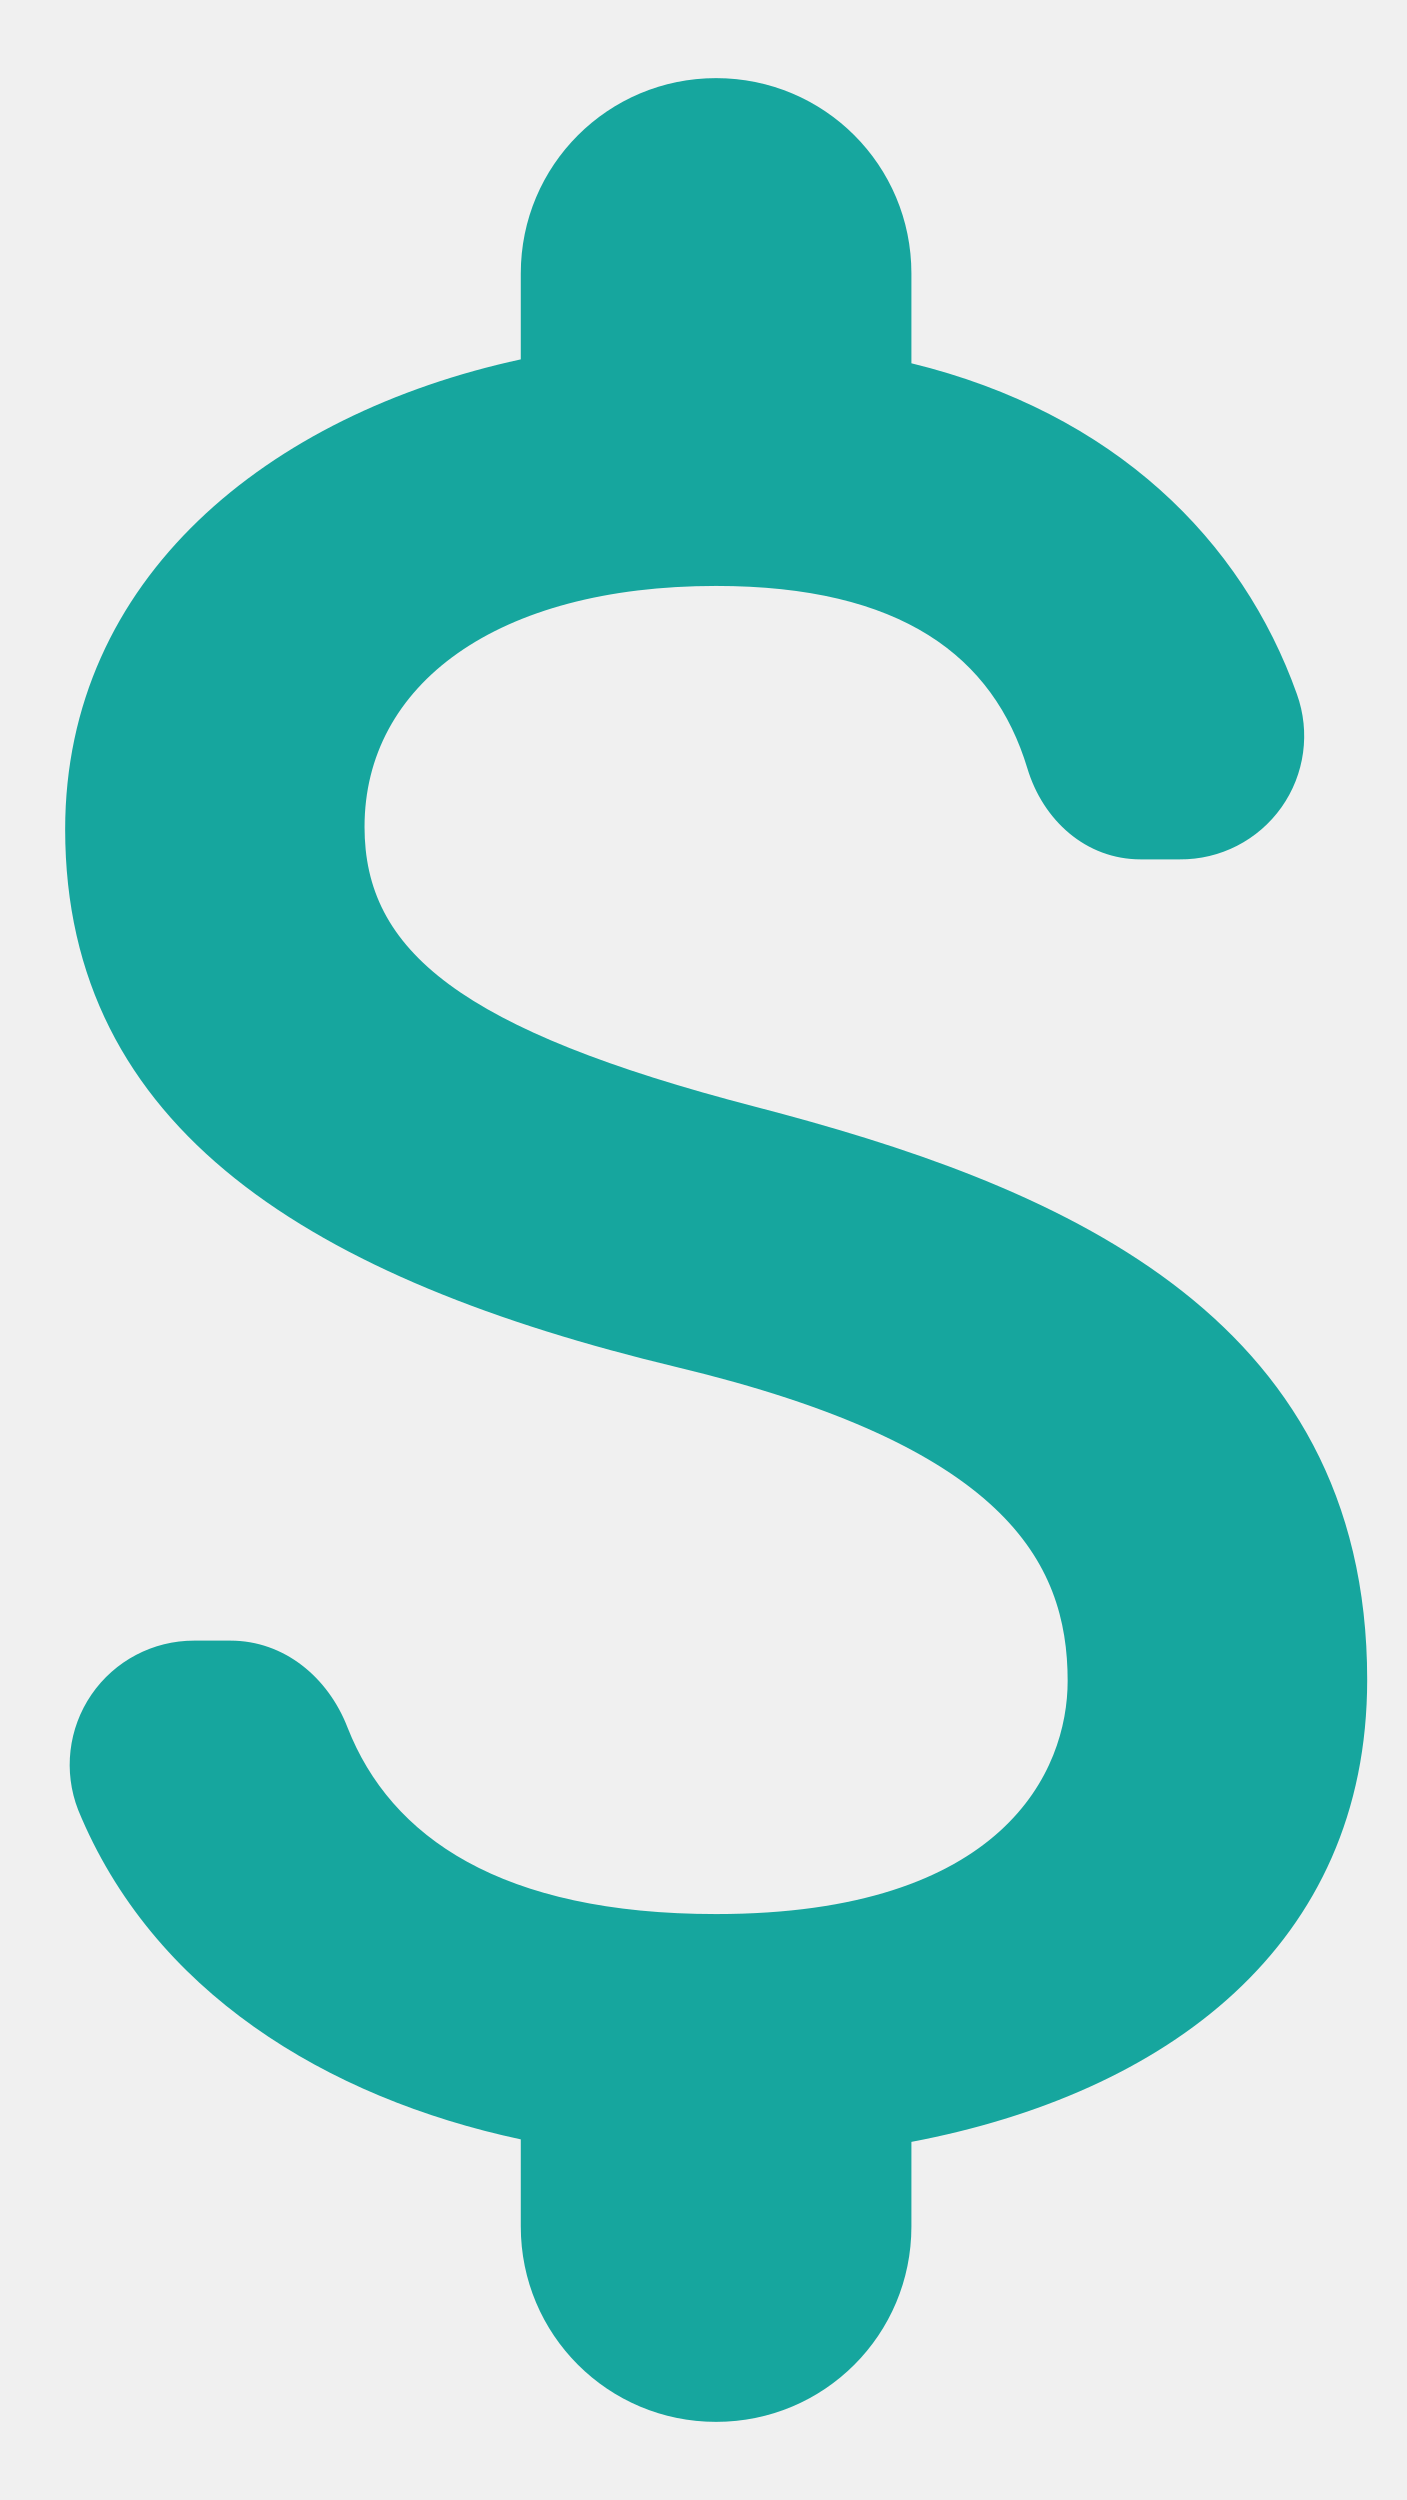
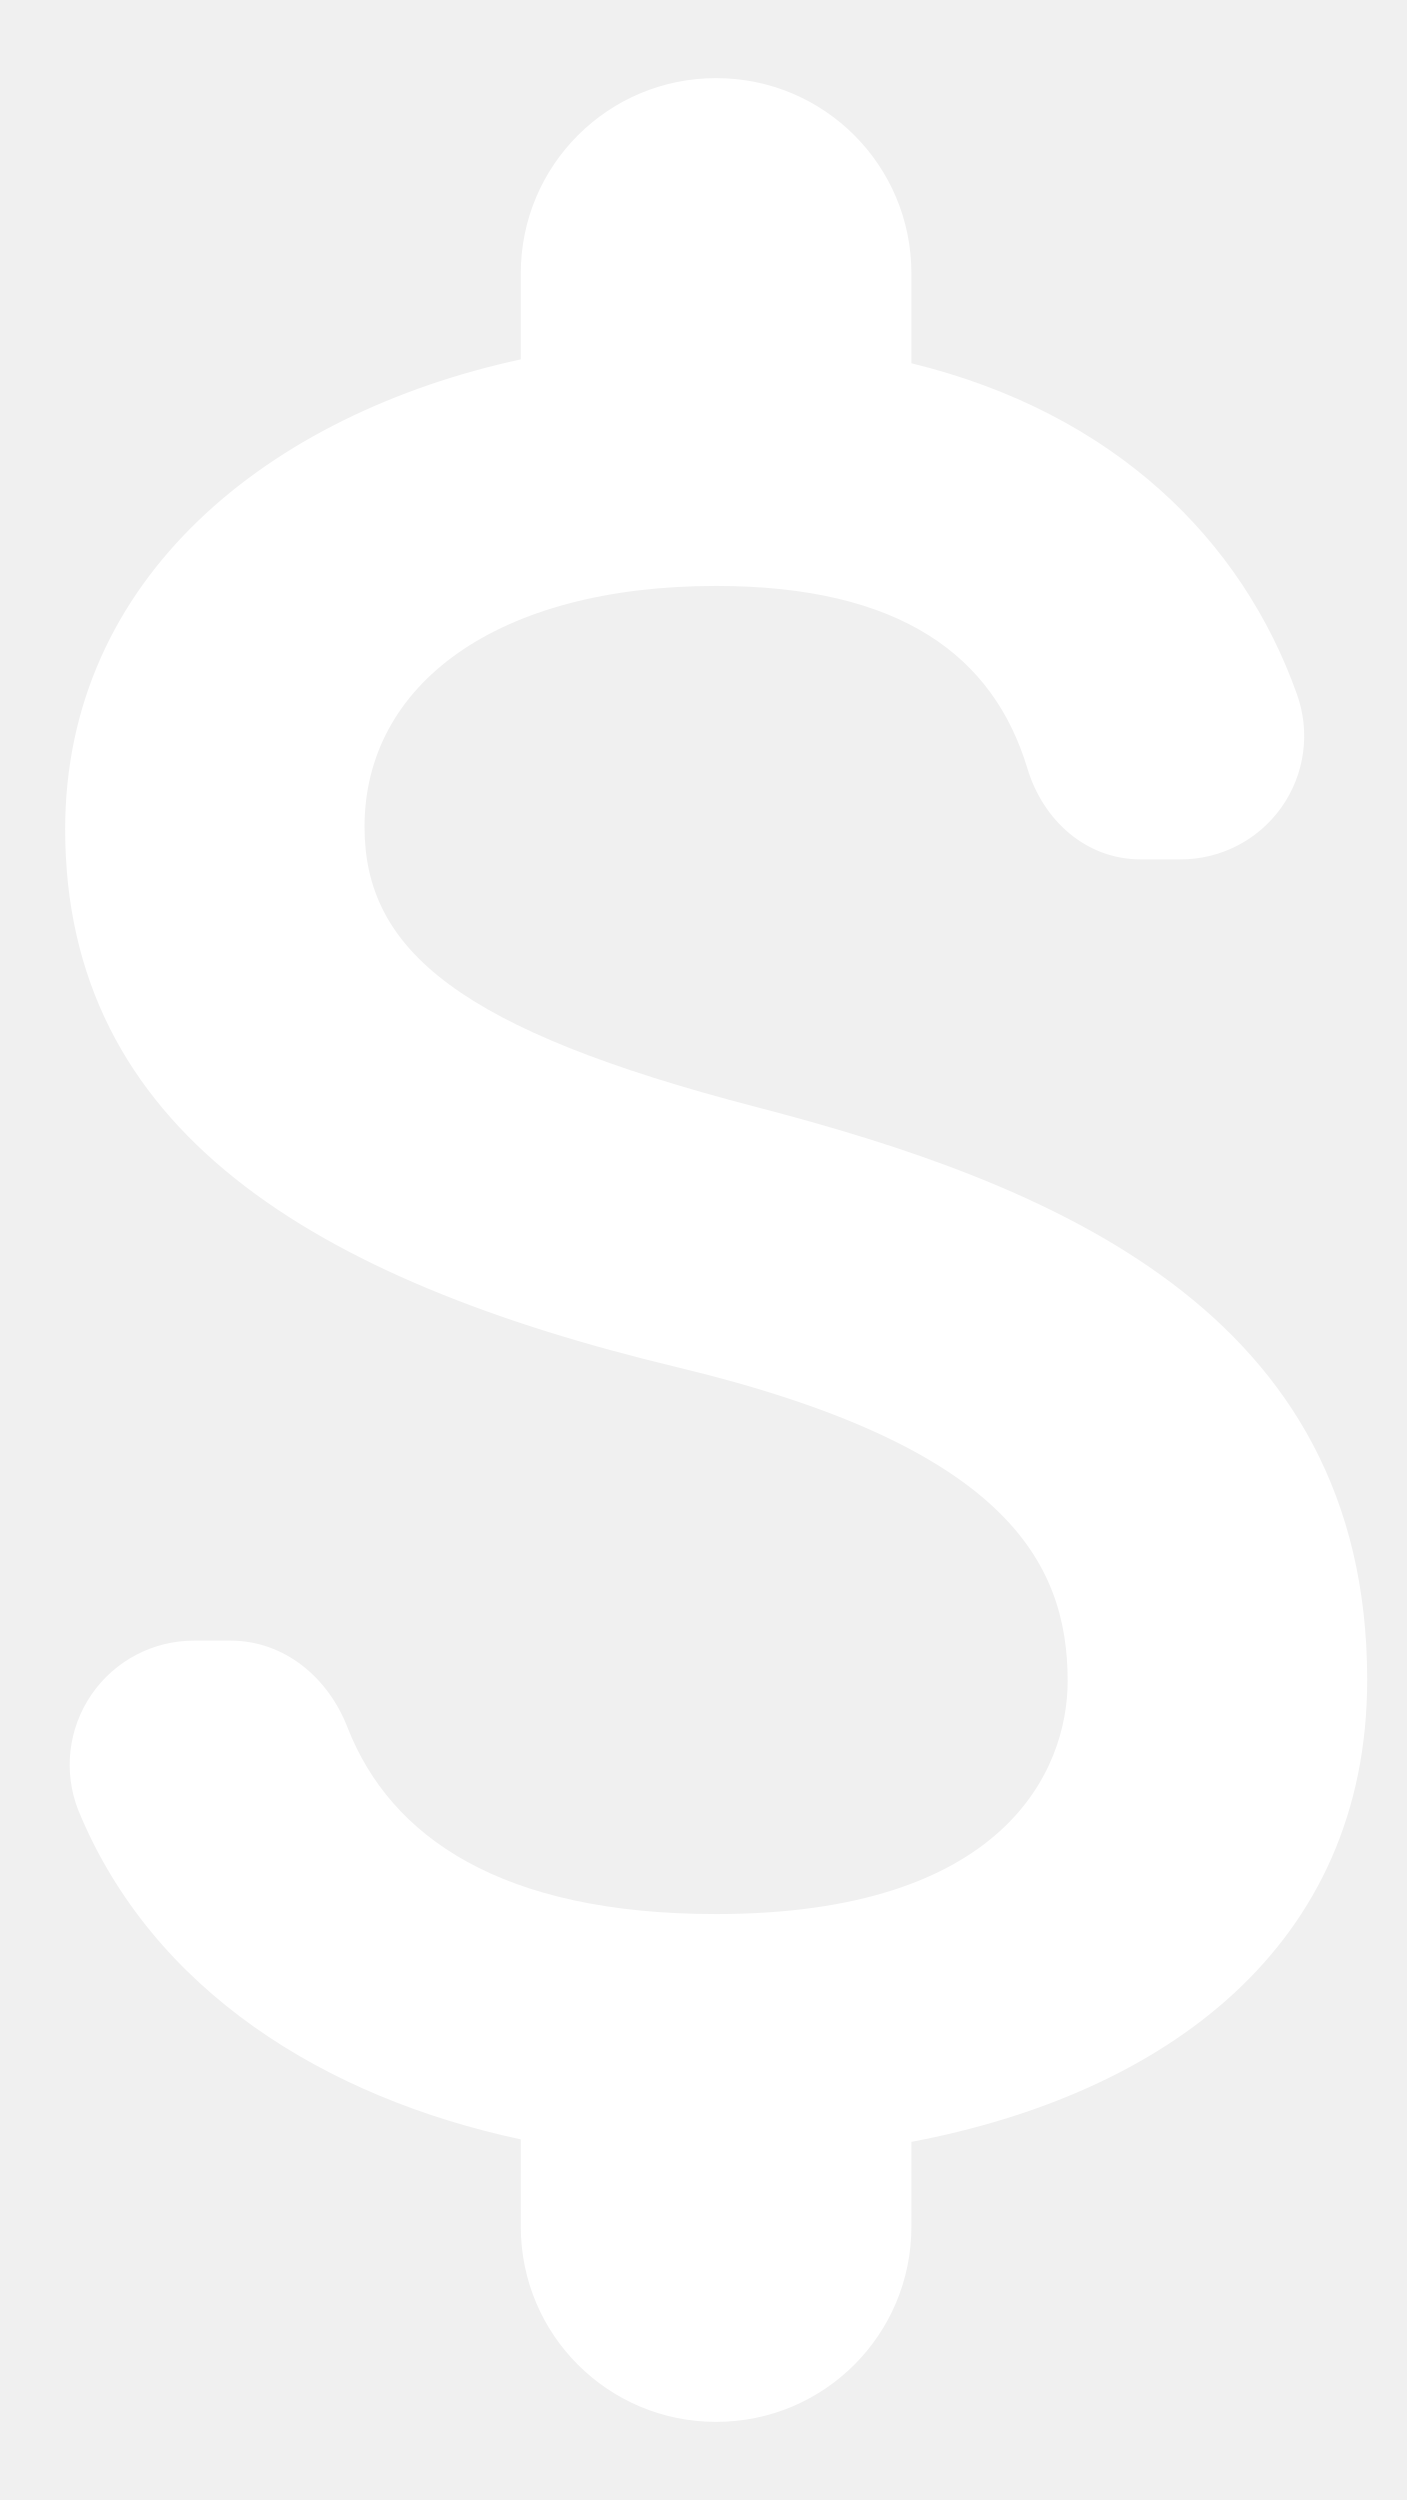
<svg xmlns="http://www.w3.org/2000/svg" width="9" height="16" viewBox="0 0 9 16">
  <g fill="none" fill-rule="evenodd">
    <path d="M-5-2h20v20H-5z" />
-     <path d="M4.833 7.083c-1.891-.491-2.5-1-2.5-1.791 0-.909.842-1.542 2.25-1.542 1.184 0 1.775.45 1.992 1.167.1.333.375.583.725.583h.25a.79.79 0 00.75-1.058c-.35-.984-1.167-1.8-2.467-2.117V1.75c0-.692-.558-1.25-1.25-1.25-.691 0-1.25.558-1.25 1.25v.55C1.717 2.65.417 3.7.417 5.308c0 1.925 1.591 2.884 3.916 3.442 2.084.5 2.5 1.233 2.5 2.008 0 .575-.408 1.492-2.25 1.492-1.375 0-2.083-.492-2.358-1.192-.125-.325-.408-.558-.75-.558h-.233A.795.795 0 00.5 11.583c.475 1.159 1.583 1.842 2.833 2.109v.558c0 .692.559 1.25 1.25 1.25.692 0 1.25-.558 1.25-1.25v-.542c1.625-.308 2.917-1.25 2.917-2.958 0-2.367-2.025-3.175-3.917-3.667z" fill="#16A69E" />
+     <path d="M4.833 7.083c-1.891-.491-2.5-1-2.5-1.791 0-.909.842-1.542 2.25-1.542 1.184 0 1.775.45 1.992 1.167.1.333.375.583.725.583h.25a.79.79 0 00.75-1.058c-.35-.984-1.167-1.8-2.467-2.117V1.75c0-.692-.558-1.25-1.25-1.25-.691 0-1.25.558-1.25 1.25v.55C1.717 2.65.417 3.7.417 5.308c0 1.925 1.591 2.884 3.916 3.442 2.084.5 2.5 1.233 2.5 2.008 0 .575-.408 1.492-2.25 1.492-1.375 0-2.083-.492-2.358-1.192-.125-.325-.408-.558-.75-.558h-.233A.795.795 0 00.5 11.583c.475 1.159 1.583 1.842 2.833 2.109v.558c0 .692.559 1.25 1.25 1.25.692 0 1.25-.558 1.25-1.25v-.542c1.625-.308 2.917-1.25 2.917-2.958 0-2.367-2.025-3.175-3.917-3.667z" fill="#fff" />
  </g>
</svg>
